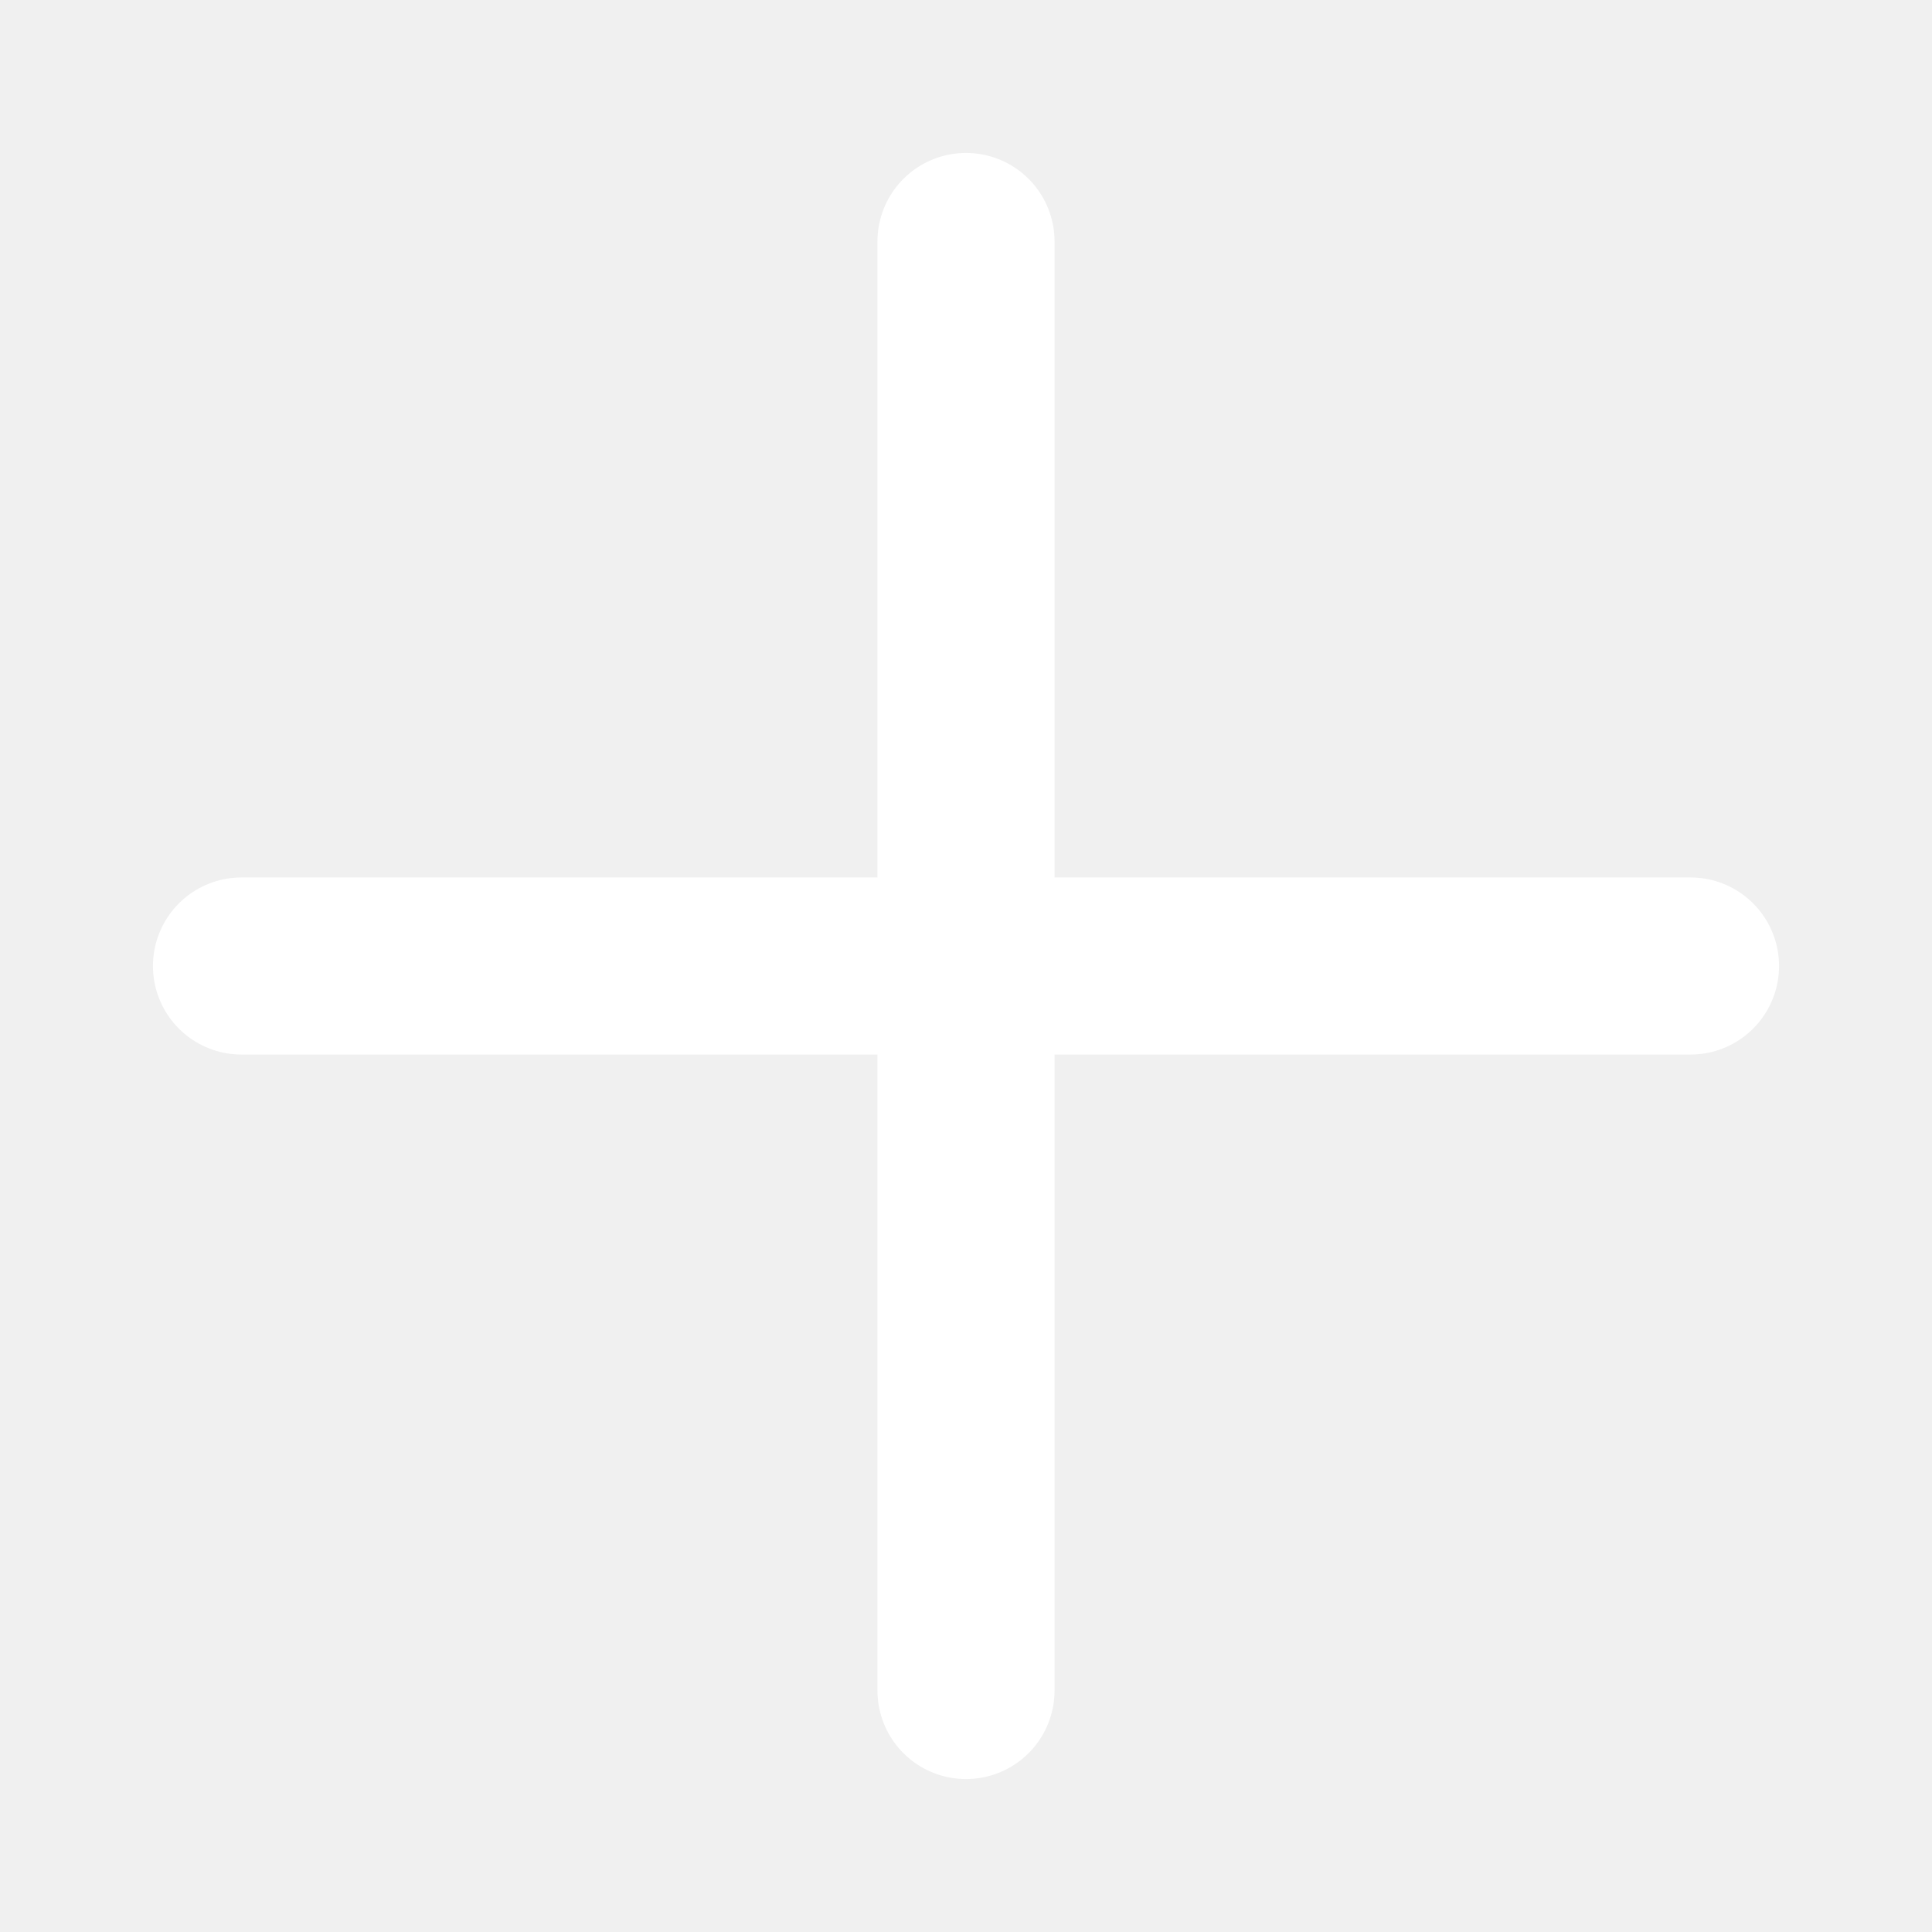
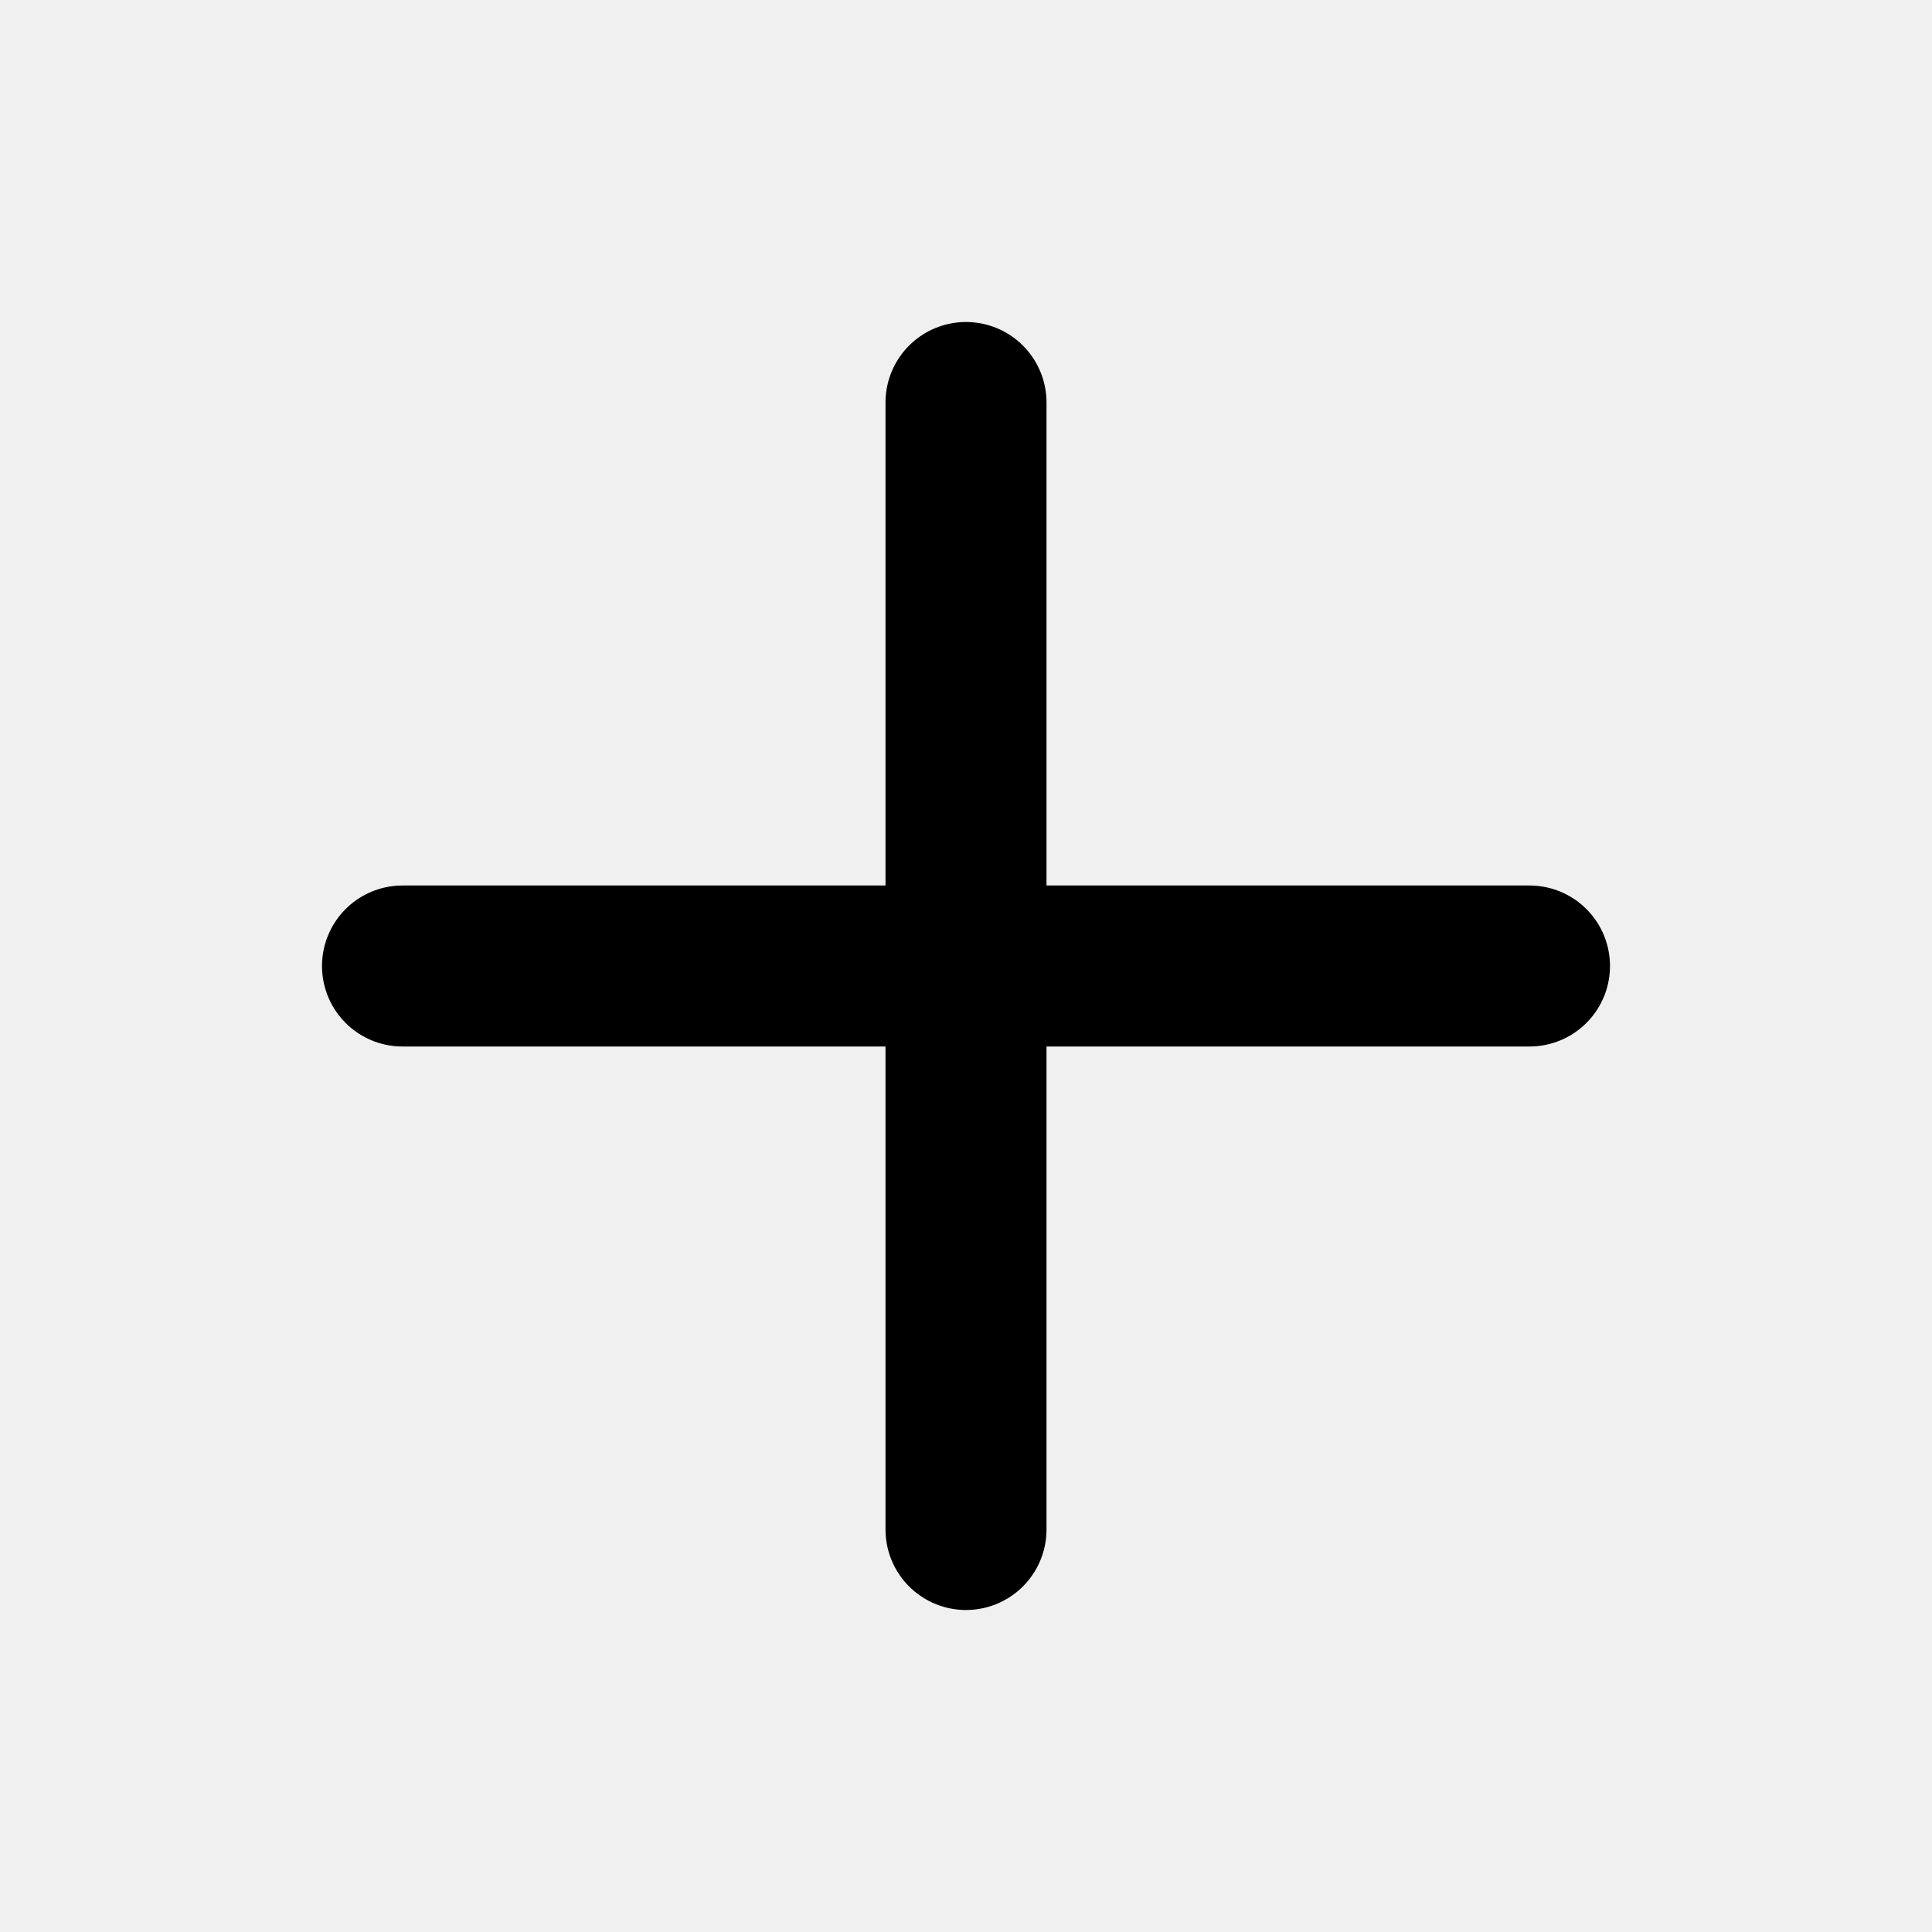
- <svg xmlns="http://www.w3.org/2000/svg" width="24" height="24" viewBox="0 0 24 24">
-   <g stroke="#ffffff" fill="none" stroke-width="2.2" stroke-linecap="round" stroke-linejoin="round">
-     <path d="M12 3v18M3 12h18" />
-   </g>
+ <svg xmlns="http://www.w3.org/2000/svg" width="24" height="24" viewBox="0 0 24 24" fill="none" stroke="currentColor" stroke-width="2" stroke-linecap="round" stroke-linejoin="round">
+   <path d="M5 12h14" />
+   <path d="M12 5v14" />
</svg>
